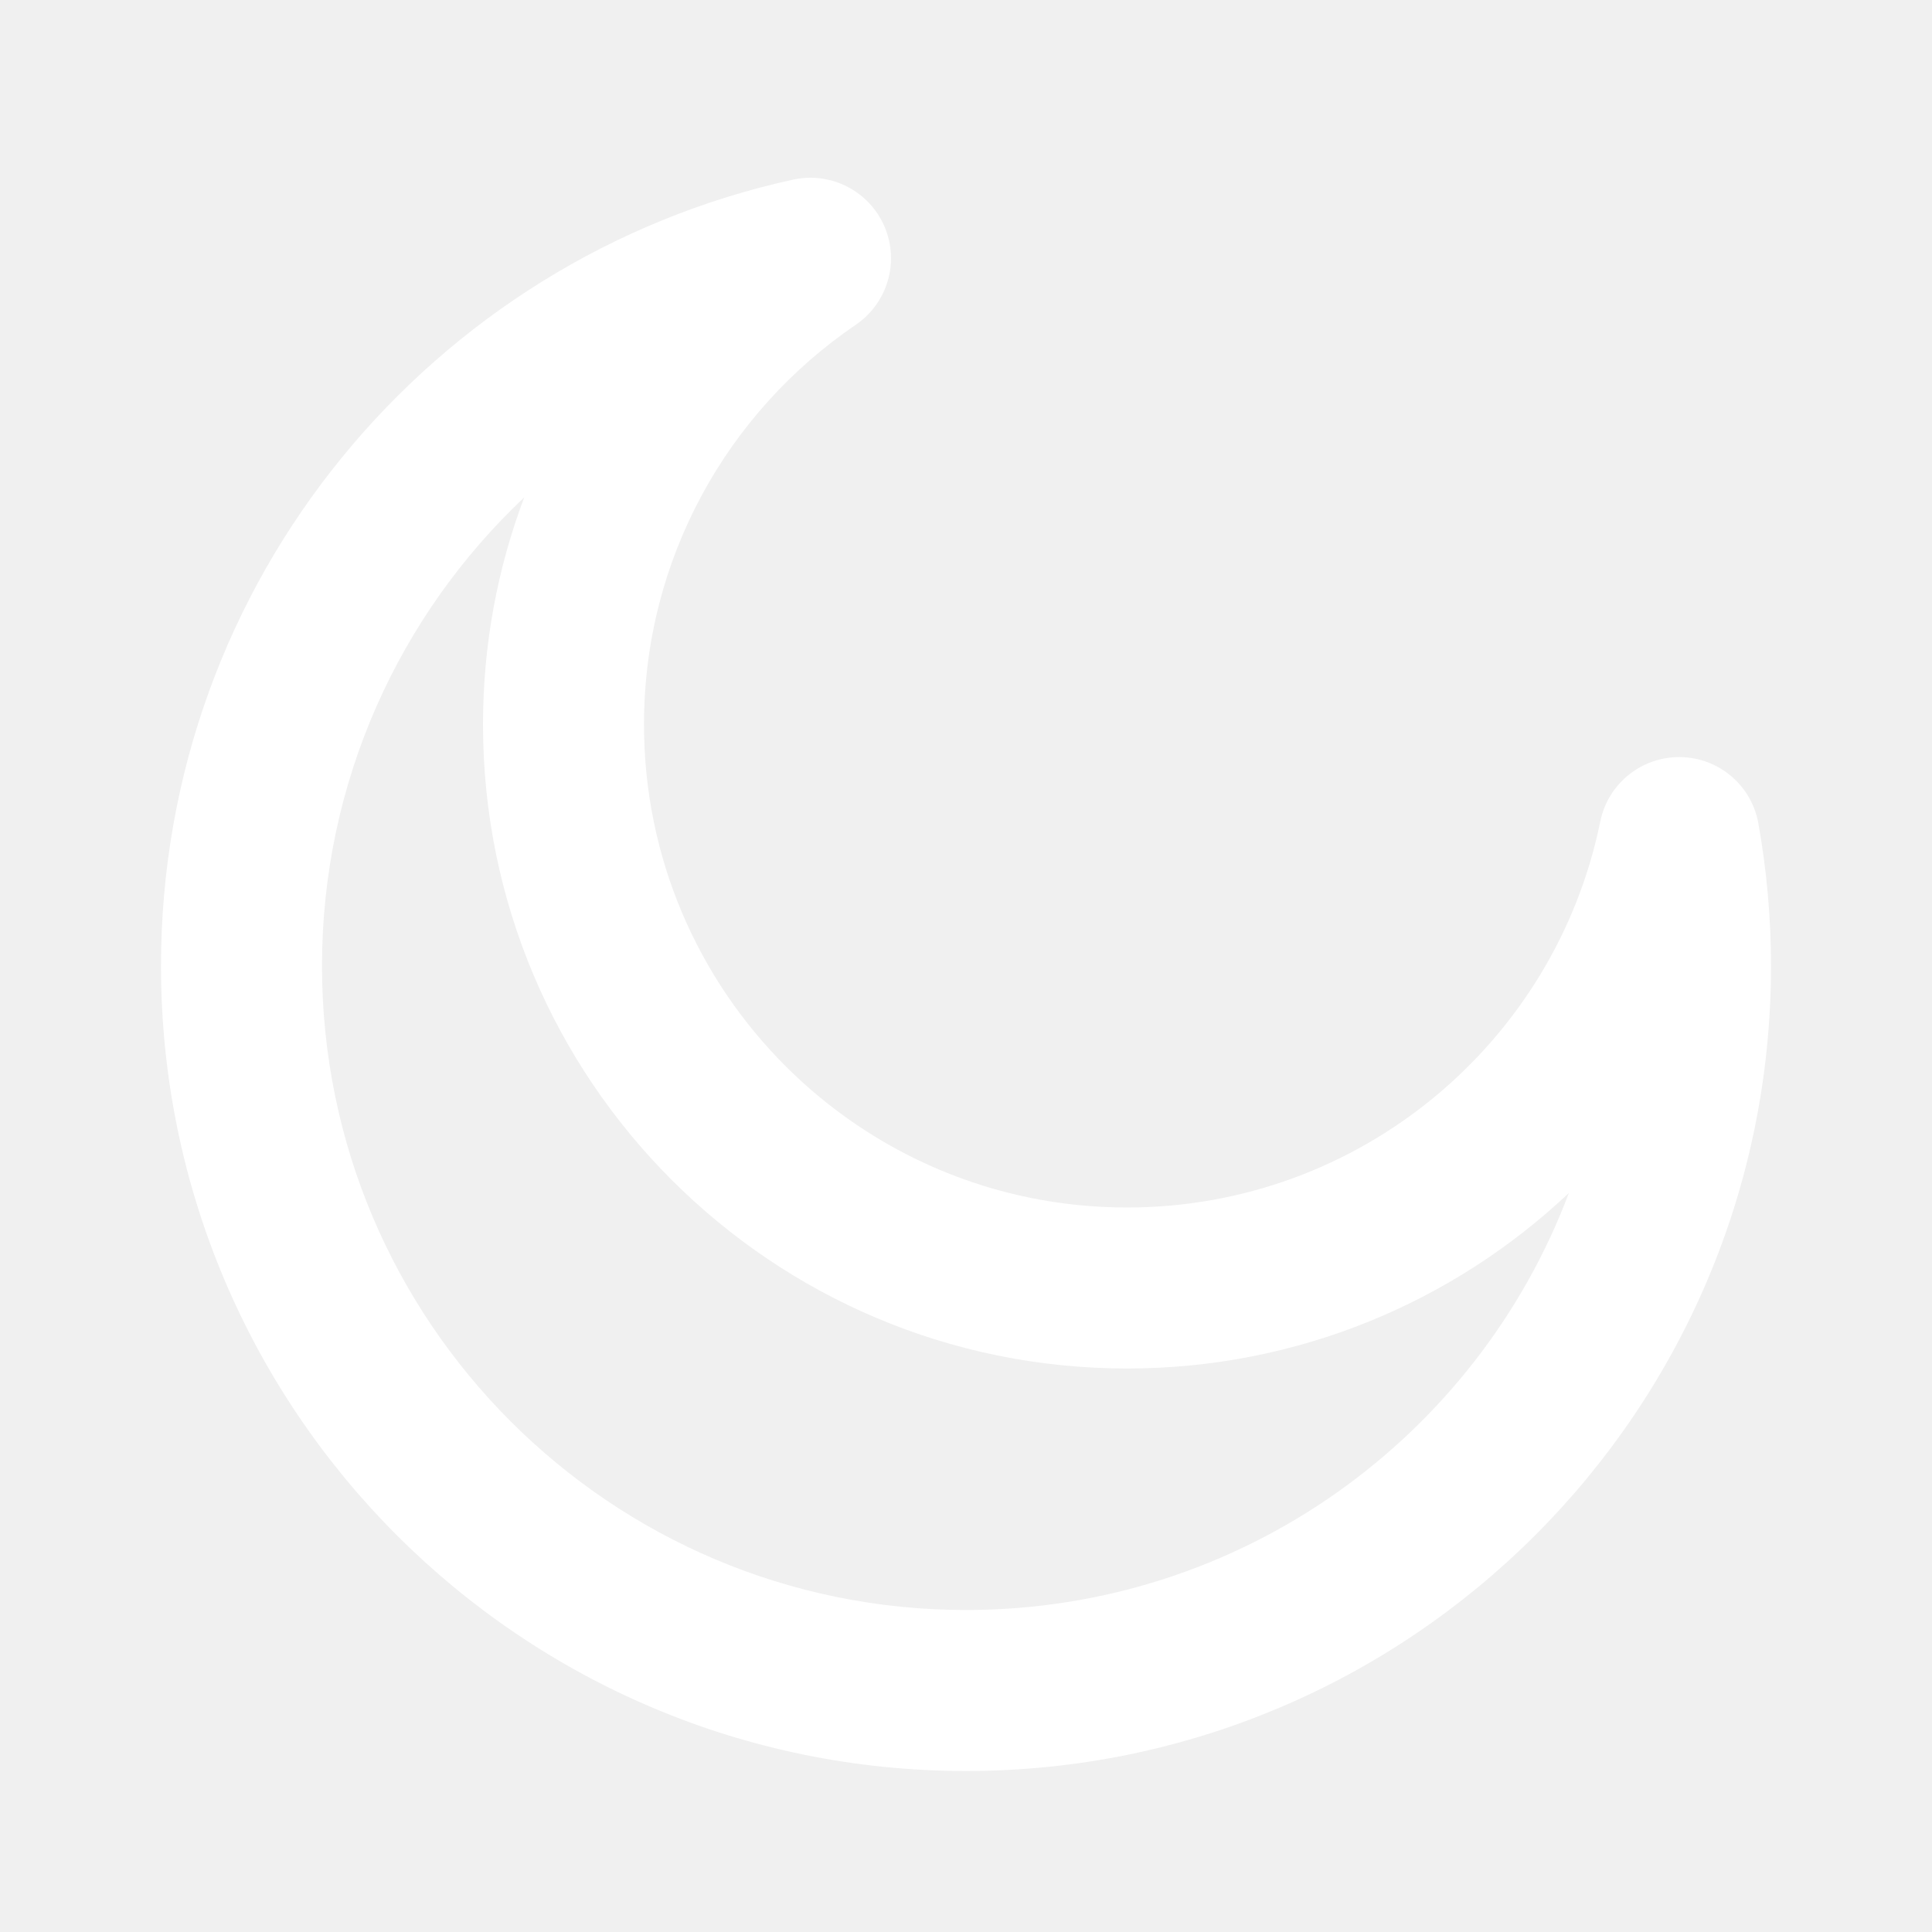
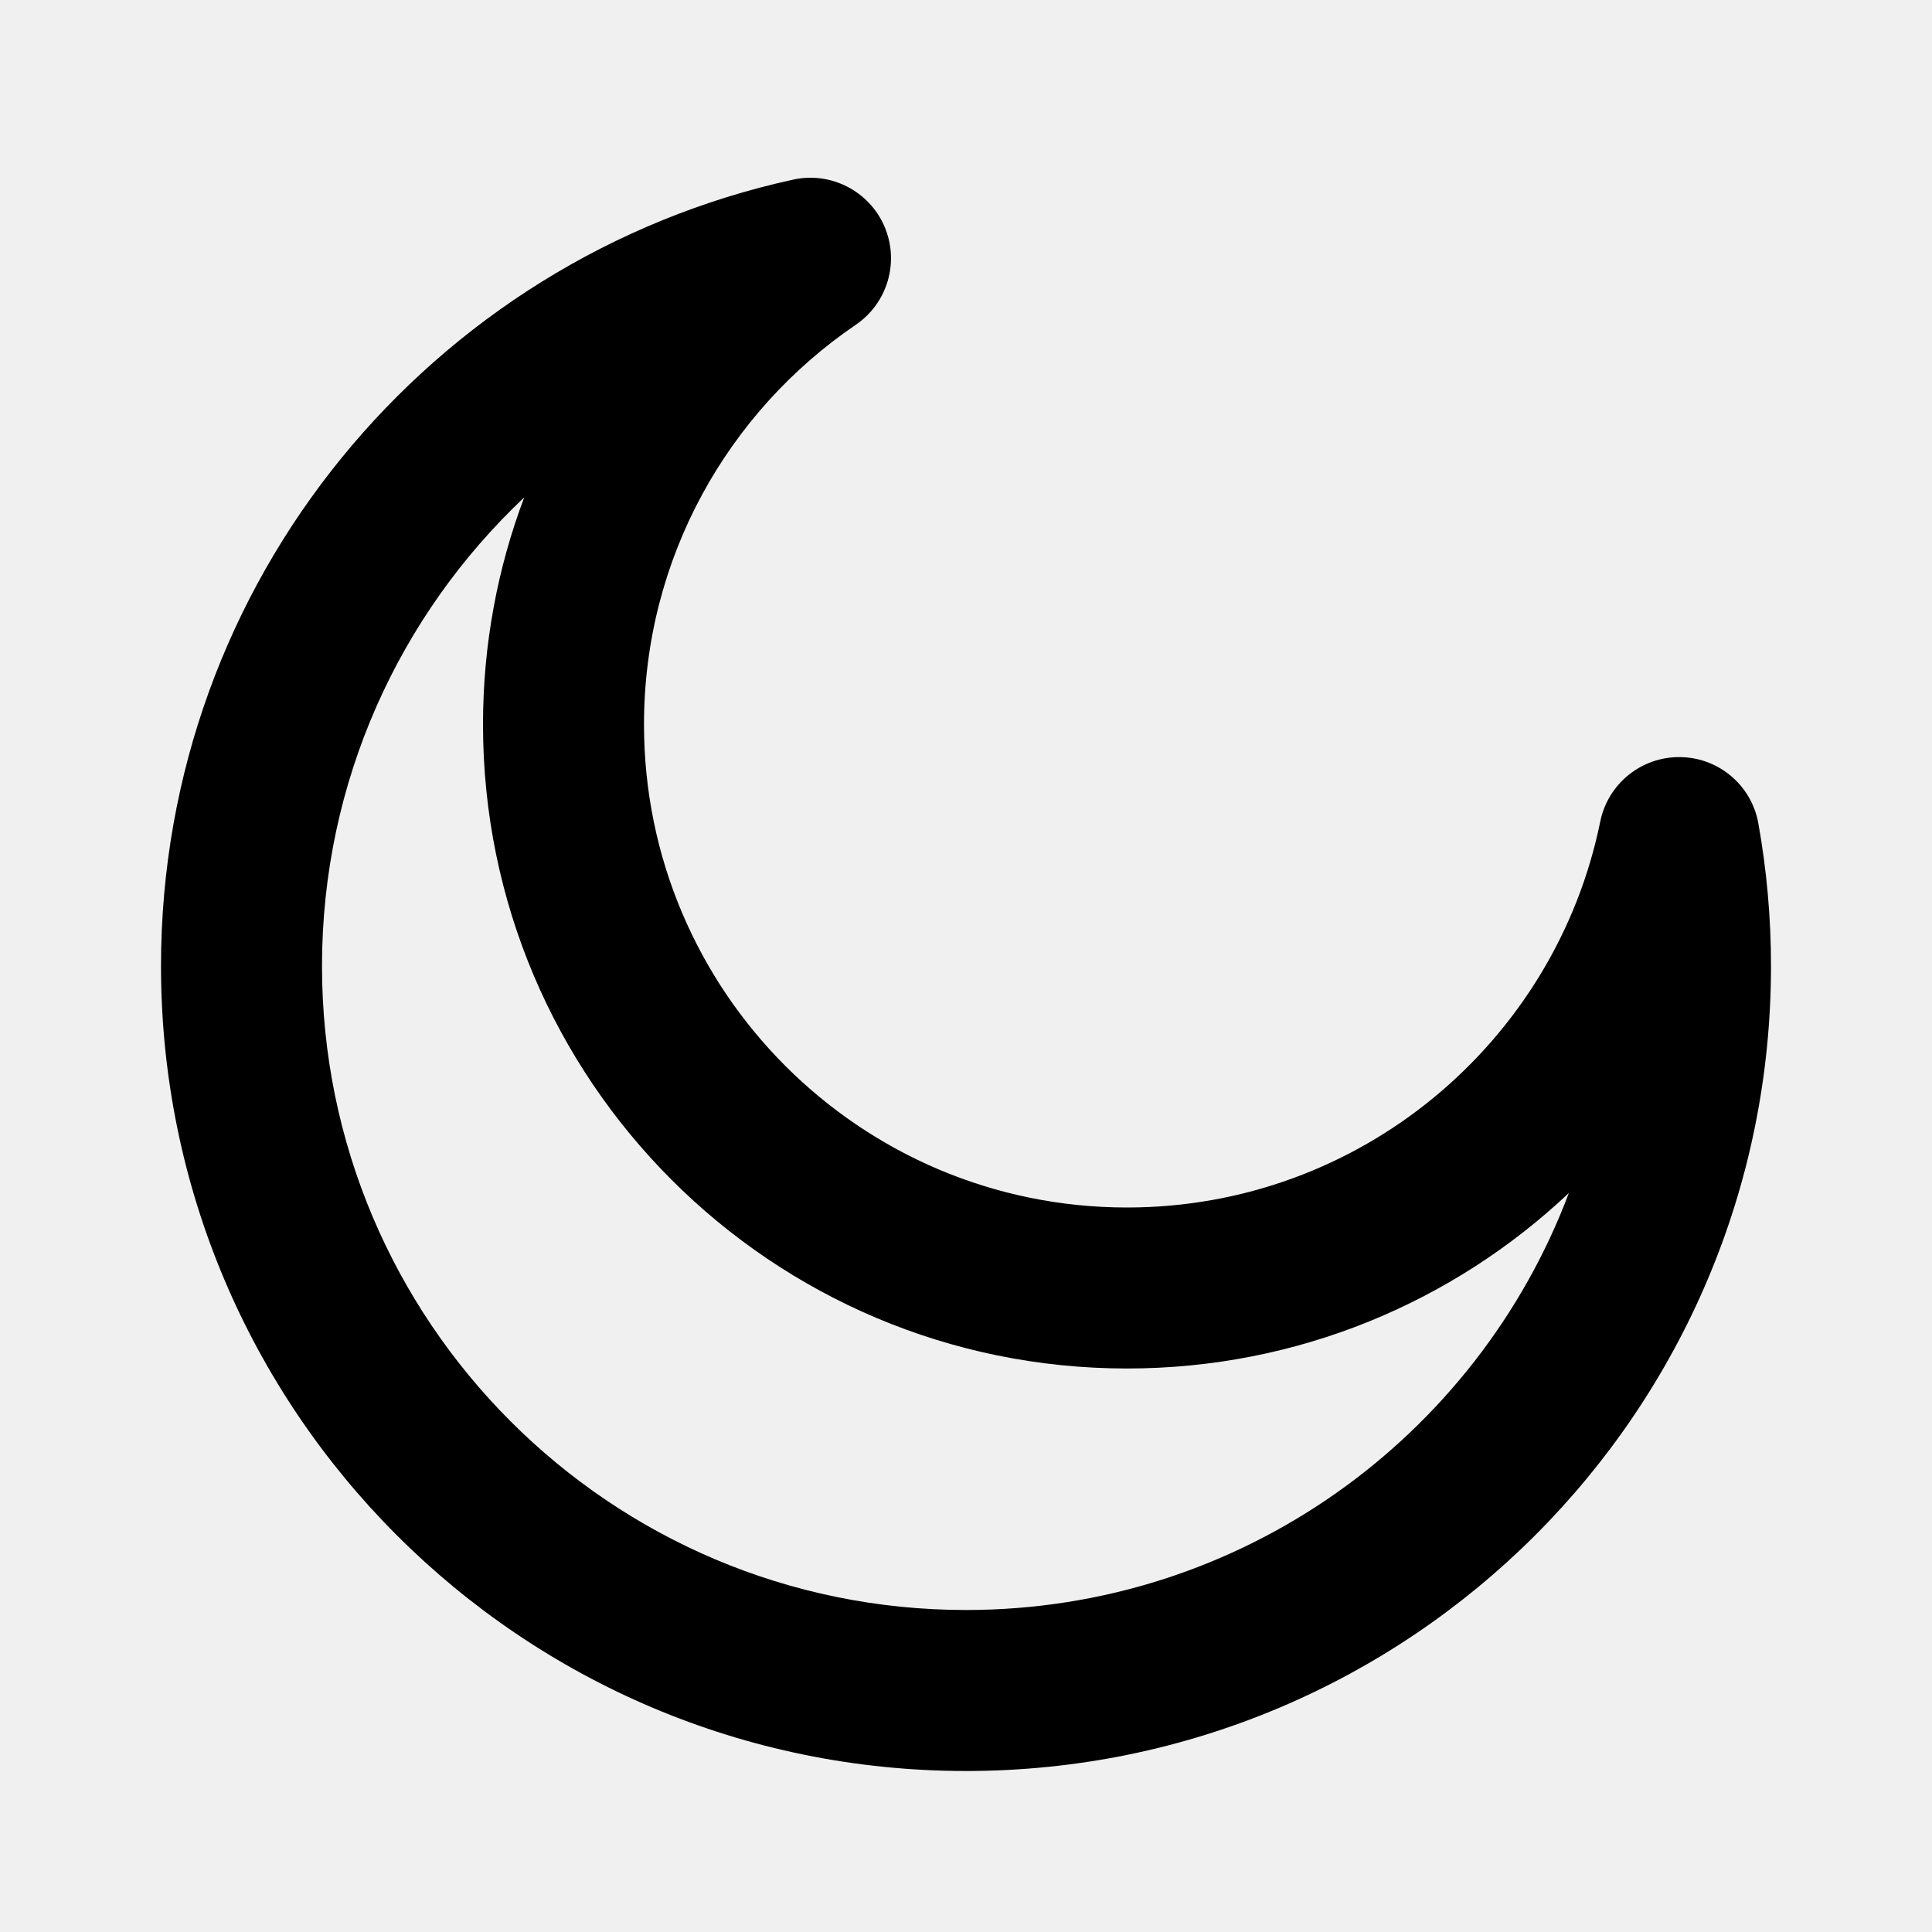
<svg xmlns="http://www.w3.org/2000/svg" width="800px" height="800px" viewBox="0 0 24 24" fill="none">
-   <path fill-rule="evenodd" clip-rule="evenodd" d="M10.987 2.813C11.176 3.253 11.027 3.765 10.63 4.035C9.041 5.116 8 6.937 8 9C8 12.314 10.686 15 14 15C16.9 15 19.322 12.941 19.879 10.205C19.975 9.735 20.391 9.399 20.871 9.405C21.351 9.41 21.759 9.756 21.843 10.229C21.946 10.804 22 11.396 22 12C22 17.523 17.523 22 12 22C6.477 22 2 17.523 2 12C2 7.213 5.363 3.213 9.854 2.231C10.322 2.129 10.797 2.373 10.987 2.813ZM6.512 6.179C4.965 7.638 4 9.707 4 12C4 16.418 7.582 20 12 20C15.426 20 18.349 17.847 19.489 14.82C18.056 16.172 16.125 17 14 17C9.582 17 6 13.418 6 9C6 8.007 6.181 7.056 6.512 6.179Z" fill="#ffffff" />
+   <path fill-rule="evenodd" clip-rule="evenodd" d="M10.987 2.813C11.176 3.253 11.027 3.765 10.63 4.035C9.041 5.116 8 6.937 8 9C8 12.314 10.686 15 14 15C16.9 15 19.322 12.941 19.879 10.205C19.975 9.735 20.391 9.399 20.871 9.405C21.351 9.41 21.759 9.756 21.843 10.229C21.946 10.804 22 11.396 22 12C22 17.523 17.523 22 12 22C6.477 22 2 17.523 2 12C2 7.213 5.363 3.213 9.854 2.231C10.322 2.129 10.797 2.373 10.987 2.813ZM6.512 6.179C4.965 7.638 4 9.707 4 12C4 16.418 7.582 20 12 20C15.426 20 18.349 17.847 19.489 14.82C18.056 16.172 16.125 17 14 17C9.582 17 6 13.418 6 9C6 8.007 6.181 7.056 6.512 6.179Z" fill="#000000" />
</svg>
